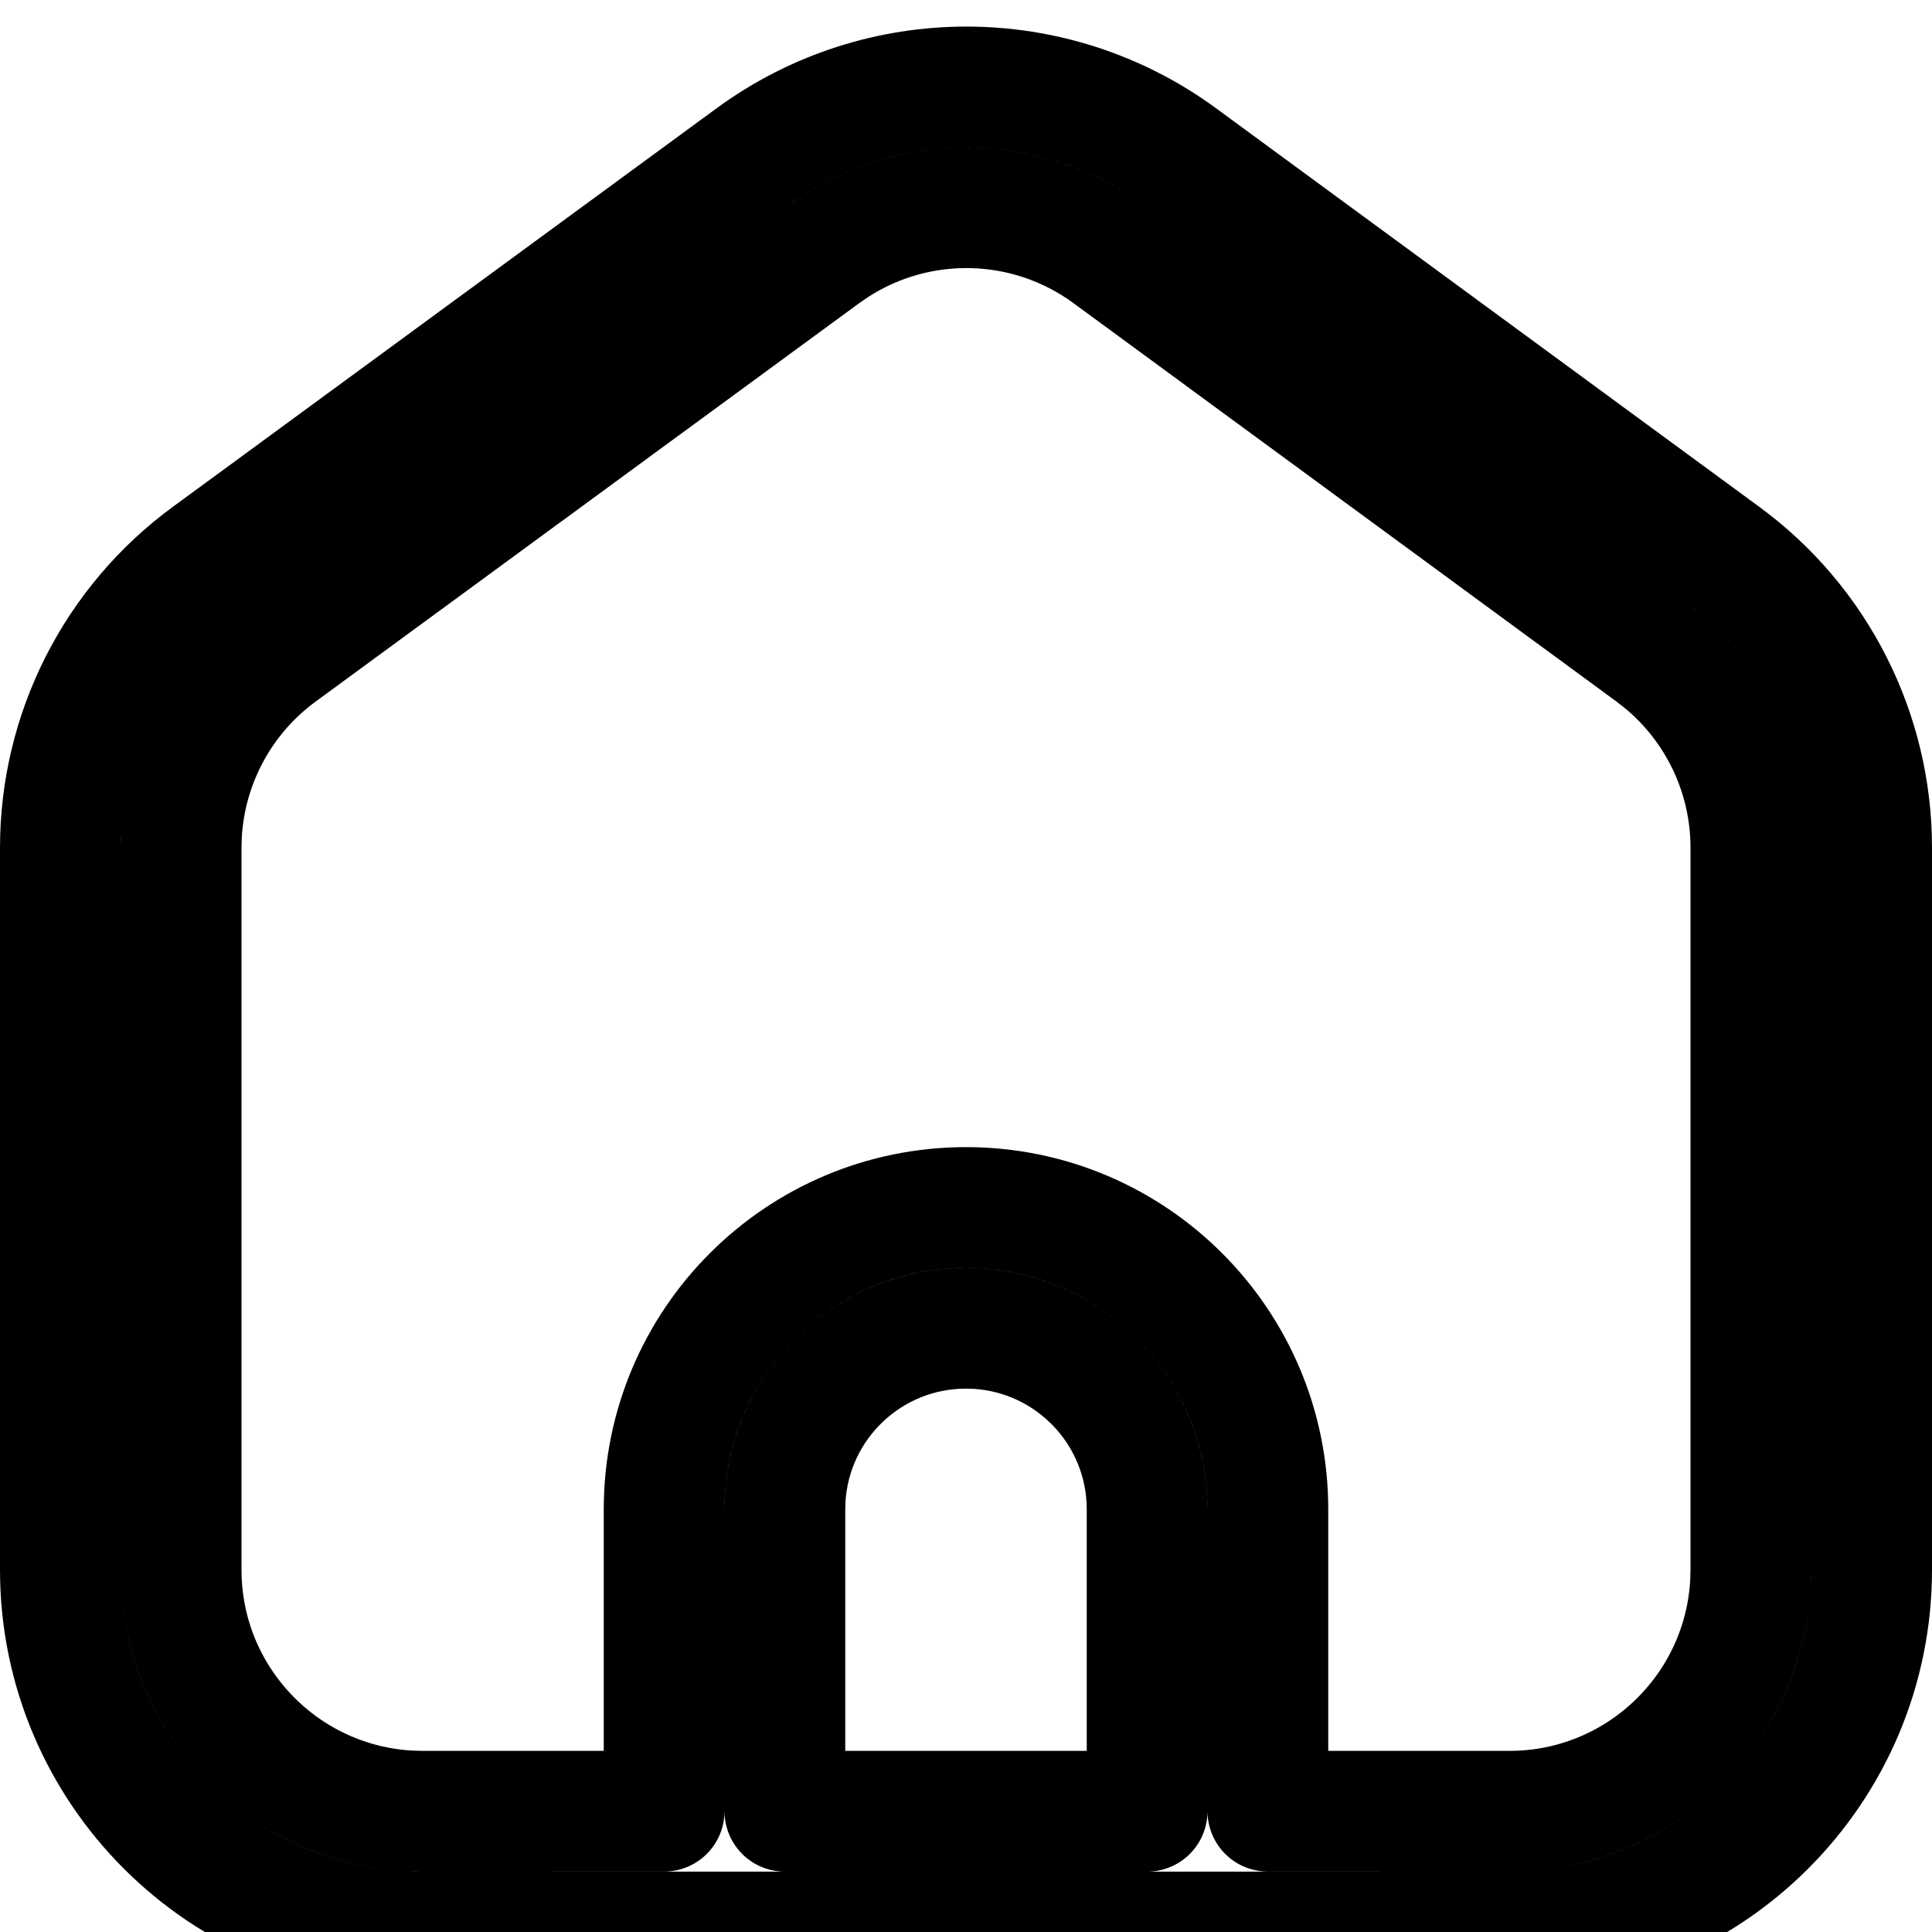
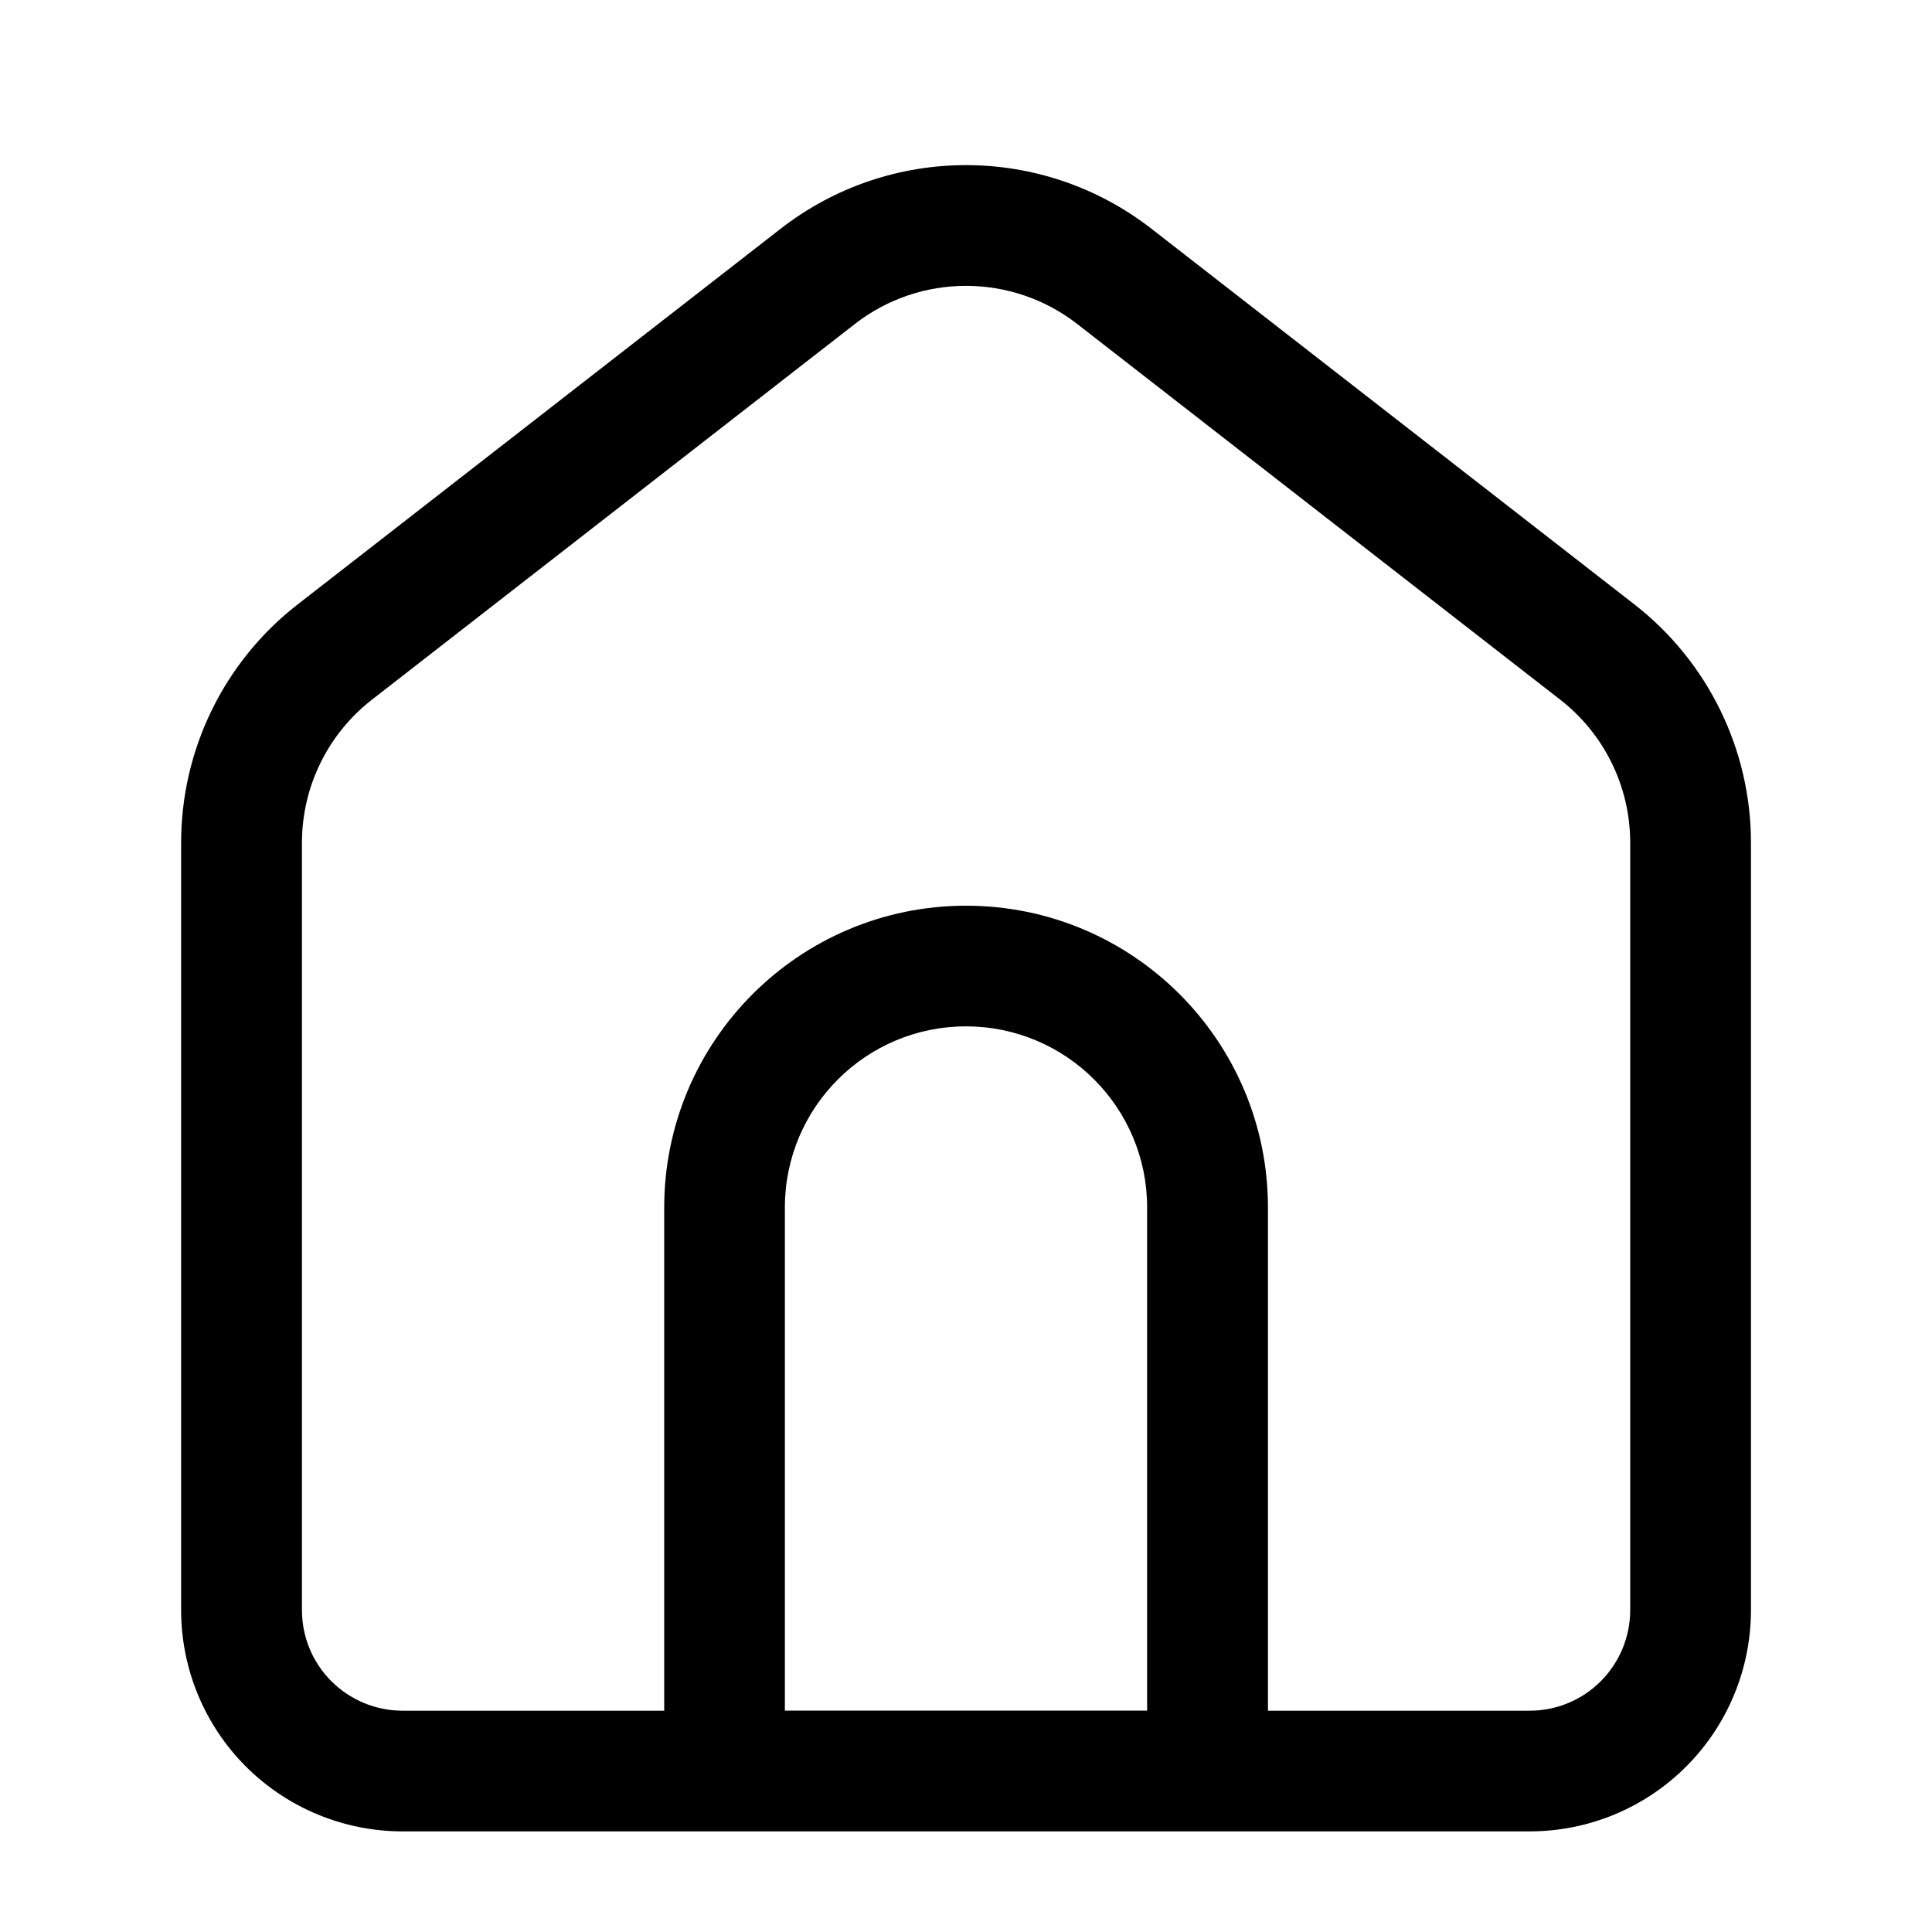
- <svg xmlns="http://www.w3.org/2000/svg" width="800px" height="800px" viewBox="0 0 32 32">
-   <g fill="none" fill-rule="evenodd">
-     <path d="m0 0h32v32h-32z" />
-     <path d="m7 32c-3.314 0-6-2.686-6-6v-11.959c0-1.912.911-3.709 2.453-4.839l9.006-6.601c2.112-1.548 4.985-1.548 7.096.002l8.994 6.599c1.541 1.13 2.451 2.927 2.451 4.838v11.96c0 3.314-2.686 6-6 6zm6.827-27.915-.186.129-9.006 6.601c-.967.709-1.562 1.812-1.629 3.002l-.006.224v11.959c0 2.142 1.684 3.891 3.8 3.995l.2.005 4-.001v-4.999c0-2.761 2.239-5 5-5s5 2.239 5 5v4.999l4 .001c2.142 0 3.891-1.684 3.995-3.8l.005-.2v-11.96c0-1.199-.537-2.33-1.457-3.088l-.177-.138-8.994-6.599c-1.347-.988-3.157-1.031-4.544-.13zm2.173 17.915c-1.598 0-2.904 1.249-2.995 2.824l-.005.176v5h6v-5c0-1.598-1.249-2.904-2.824-2.995z" stroke="black" stroke-width="2" stroke-linecap="round" stroke-linejoin="round" />
-   </g>
+ <svg xmlns="http://www.w3.org/2000/svg" width="800px" height="800px" viewBox="0 0 24 24" fill="none">
+   <path clip-rule="evenodd" d="m10.619 4.025c.812-.632 1.95-.632 2.763 0l6 4.667c.548.426.869 1.082.869 1.776v9.533c0 .332-.132.649-.366.884s-.552.366-.884.366h-3.25v-6.25c0-2.071-1.679-3.75-3.75-3.75-2.071 0-3.75 1.679-3.75 3.75v6.25h-3.25c-.332 0-.649-.132-.884-.366s-.366-.552-.366-.884v-9.533c0-.694.321-1.35.869-1.776zm-1.617 18.725c-.001 0-.001 0-.002 0s-.001 0-.002 0h-3.998c-.729 0-1.429-.29-1.945-.805-.516-.516-.805-1.215-.805-1.944v-9.533c0-1.157.534-2.25 1.448-2.96l6-4.667c1.354-1.053 3.25-1.053 4.605 0l6 4.667c.913.71 1.448 1.803 1.448 2.96v9.533c0 .729-.29 1.429-.805 1.944-.516.516-1.215.805-1.944.805h-3.998c-.001 0-.001 0-.002 0s-.001 0-.002 0zm5.248-1.5h-4.5v-6.25c0-1.243 1.007-2.25 2.25-2.25s2.25 1.007 2.25 2.25z" fill="#000000" fill-rule="evenodd" />
</svg>
